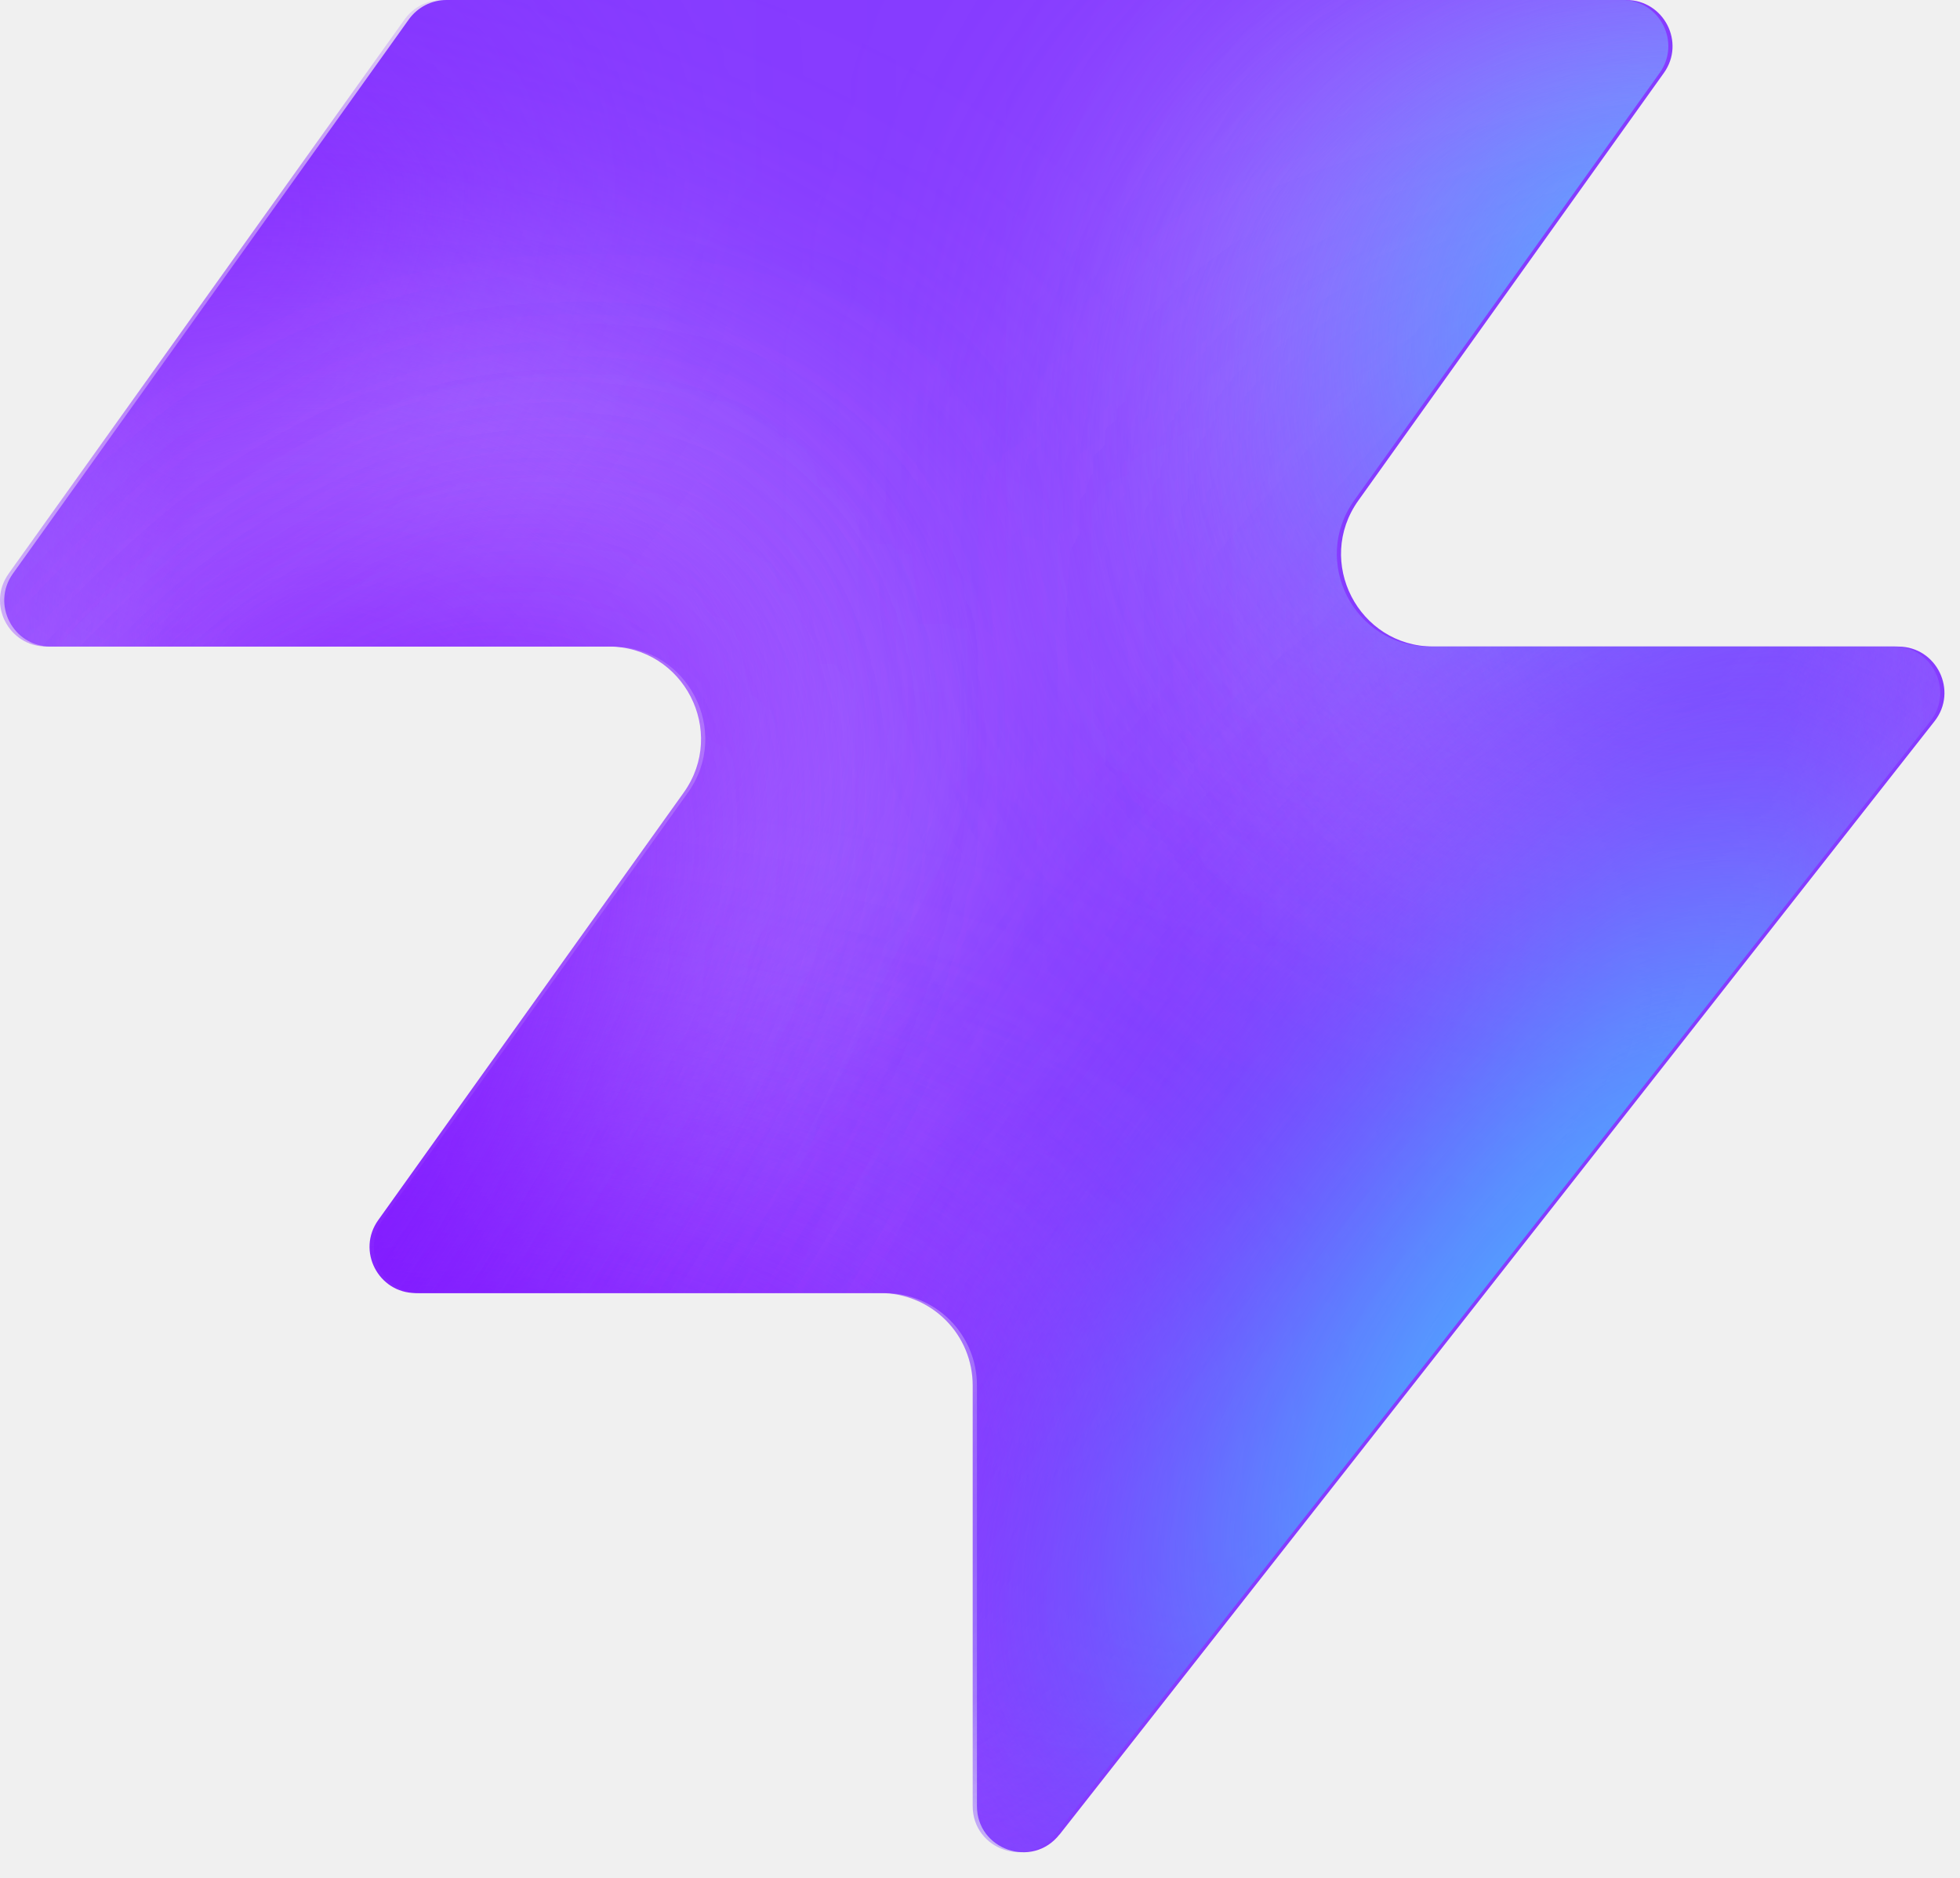
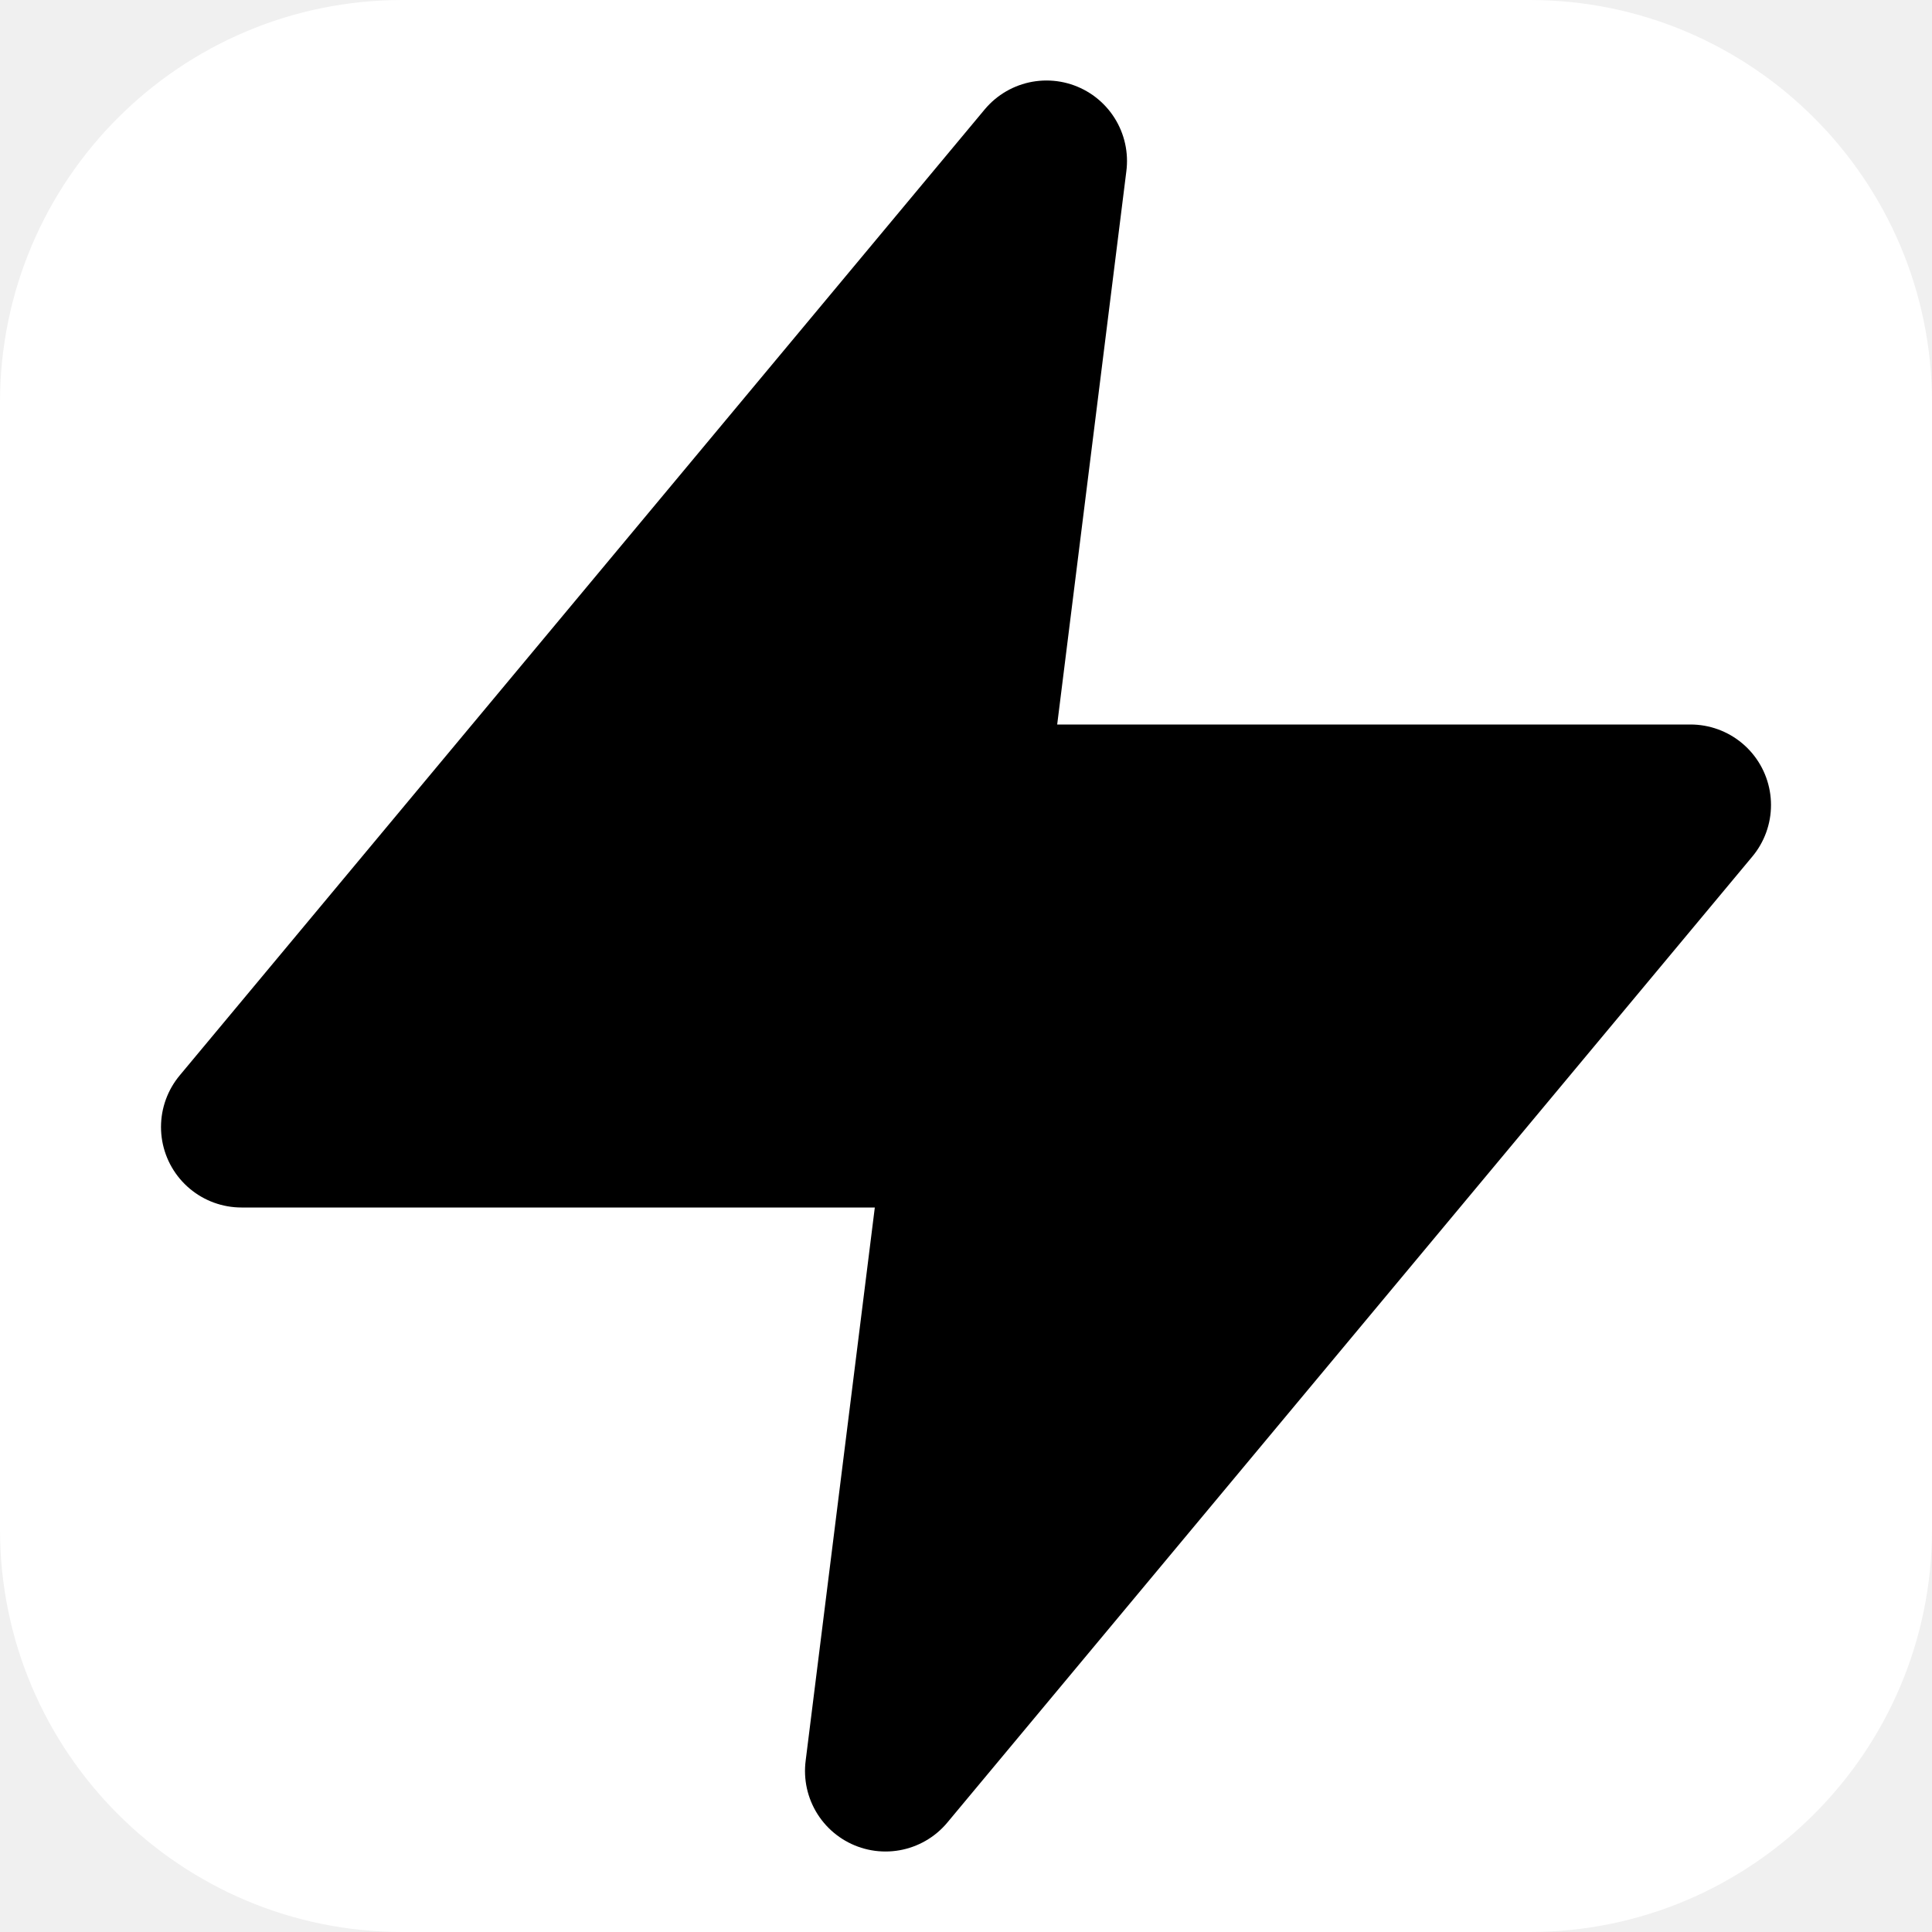
- <svg xmlns="http://www.w3.org/2000/svg" width="48" height="46" fill="none" viewBox="0 0 48 46">
-   <path fill="#863bff" d="M25.946 44.938c-.664.845-2.021.375-2.021-.698V33.937a2.26 2.26 0 0 0-2.262-2.262H10.287c-.92 0-1.456-1.04-.92-1.788l7.48-10.471c1.07-1.497 0-3.578-1.842-3.578H1.237c-.92 0-1.456-1.04-.92-1.788L10.013.474c.214-.297.556-.474.92-.474h28.894c.92 0 1.456 1.04.92 1.788l-7.48 10.471c-1.07 1.498 0 3.579 1.842 3.579h11.377c.943 0 1.473 1.088.89 1.83L25.947 44.94z" style="fill:#863bff;fill:color(display-p3 .525 .23 1);fill-opacity:1" />
-   <mask id="a" width="48" height="46" x="0" y="0" maskUnits="userSpaceOnUse" style="mask-type:alpha">
-     <path fill="#000" d="M25.842 44.938c-.664.844-2.021.375-2.021-.698V33.937a2.26 2.26 0 0 0-2.262-2.262H10.183c-.92 0-1.456-1.04-.92-1.788l7.48-10.471c1.07-1.498 0-3.579-1.842-3.579H1.133c-.92 0-1.456-1.04-.92-1.787L9.91.473c.214-.297.556-.474.92-.474h28.894c.92 0 1.456 1.04.92 1.788l-7.48 10.471c-1.07 1.498 0 3.578 1.842 3.578h11.377c.943 0 1.473 1.088.89 1.832L25.843 44.94z" style="fill:#000;fill-opacity:1" />
-   </mask>
-   <g mask="url(#a)">
-     <g filter="url(#b)">
-       <ellipse cx="5.508" cy="14.704" fill="#ede6ff" rx="5.508" ry="14.704" style="fill:#ede6ff;fill:color(display-p3 .927 .903 1);fill-opacity:1" transform="matrix(.00324 1 1 -.00324 -4.47 31.516)" />
-     </g>
-     <g filter="url(#c)">
-       <ellipse cx="10.399" cy="29.851" fill="#ede6ff" rx="10.399" ry="29.851" style="fill:#ede6ff;fill:color(display-p3 .927 .903 1);fill-opacity:1" transform="matrix(.00324 1 1 -.00324 -39.328 7.883)" />
-     </g>
-     <g filter="url(#d)">
-       <ellipse cx="5.508" cy="30.487" fill="#7e14ff" rx="5.508" ry="30.487" style="fill:#7e14ff;fill:color(display-p3 .492 .077 1);fill-opacity:1" transform="rotate(89.814 -25.913 -14.639)scale(1 -1)" />
-     </g>
-     <g filter="url(#e)">
-       <ellipse cx="5.508" cy="30.599" fill="#7e14ff" rx="5.508" ry="30.599" style="fill:#7e14ff;fill:color(display-p3 .492 .077 1);fill-opacity:1" transform="rotate(89.814 -32.644 -3.334)scale(1 -1)" />
-     </g>
-     <g filter="url(#f)">
-       <ellipse cx="5.508" cy="30.599" fill="#7e14ff" rx="5.508" ry="30.599" style="fill:#7e14ff;fill:color(display-p3 .492 .077 1);fill-opacity:1" transform="matrix(.00324 1 1 -.00324 -34.34 30.47)" />
-     </g>
-     <g filter="url(#g)">
-       <ellipse cx="14.072" cy="22.078" fill="#ede6ff" rx="14.072" ry="22.078" style="fill:#ede6ff;fill:color(display-p3 .927 .903 1);fill-opacity:1" transform="rotate(93.35 24.506 48.493)scale(-1 1)" />
-     </g>
-     <g filter="url(#h)">
-       <ellipse cx="3.47" cy="21.501" fill="#7e14ff" rx="3.47" ry="21.501" style="fill:#7e14ff;fill:color(display-p3 .492 .077 1);fill-opacity:1" transform="rotate(89.009 28.708 47.59)scale(-1 1)" />
-     </g>
-     <g filter="url(#i)">
-       <ellipse cx="3.47" cy="21.501" fill="#7e14ff" rx="3.47" ry="21.501" style="fill:#7e14ff;fill:color(display-p3 .492 .077 1);fill-opacity:1" transform="rotate(89.009 28.708 47.59)scale(-1 1)" />
-     </g>
-     <g filter="url(#j)">
-       <ellipse cx=".387" cy="8.972" fill="#7e14ff" rx="4.407" ry="29.108" style="fill:#7e14ff;fill:color(display-p3 .492 .077 1);fill-opacity:1" transform="rotate(39.51 .387 8.972)" />
-     </g>
-     <g filter="url(#k)">
-       <ellipse cx="47.523" cy="-6.092" fill="#7e14ff" rx="4.407" ry="29.108" style="fill:#7e14ff;fill:color(display-p3 .492 .077 1);fill-opacity:1" transform="rotate(37.892 47.523 -6.092)" />
-     </g>
-     <g filter="url(#l)">
-       <ellipse cx="41.412" cy="6.333" fill="#47bfff" rx="5.971" ry="9.665" style="fill:#47bfff;fill:color(display-p3 .28 .748 1);fill-opacity:1" transform="rotate(37.892 41.412 6.333)" />
-     </g>
-     <g filter="url(#m)">
-       <ellipse cx="-1.879" cy="38.332" fill="#7e14ff" rx="4.407" ry="29.108" style="fill:#7e14ff;fill:color(display-p3 .492 .077 1);fill-opacity:1" transform="rotate(37.892 -1.88 38.332)" />
-     </g>
-     <g filter="url(#n)">
-       <ellipse cx="-1.879" cy="38.332" fill="#7e14ff" rx="4.407" ry="29.108" style="fill:#7e14ff;fill:color(display-p3 .492 .077 1);fill-opacity:1" transform="rotate(37.892 -1.88 38.332)" />
-     </g>
-     <g filter="url(#o)">
-       <ellipse cx="35.651" cy="29.907" fill="#7e14ff" rx="4.407" ry="29.108" style="fill:#7e14ff;fill:color(display-p3 .492 .077 1);fill-opacity:1" transform="rotate(37.892 35.651 29.907)" />
-     </g>
-     <g filter="url(#p)">
-       <ellipse cx="38.418" cy="32.4" fill="#47bfff" rx="5.971" ry="15.297" style="fill:#47bfff;fill:color(display-p3 .28 .748 1);fill-opacity:1" transform="rotate(37.892 38.418 32.4)" />
-     </g>
-   </g>
-   <defs>
-     <filter id="b" width="60.045" height="41.654" x="-19.77" y="16.149" color-interpolation-filters="sRGB" filterUnits="userSpaceOnUse">
-       <feFlood flood-opacity="0" result="BackgroundImageFix" />
-       <feBlend in="SourceGraphic" in2="BackgroundImageFix" result="shape" />
-       <feGaussianBlur result="effect1_foregroundBlur_2002_17158" stdDeviation="7.659" />
-     </filter>
-     <filter id="c" width="90.34" height="51.437" x="-54.613" y="-7.533" color-interpolation-filters="sRGB" filterUnits="userSpaceOnUse">
-       <feFlood flood-opacity="0" result="BackgroundImageFix" />
-       <feBlend in="SourceGraphic" in2="BackgroundImageFix" result="shape" />
-       <feGaussianBlur result="effect1_foregroundBlur_2002_17158" stdDeviation="7.659" />
-     </filter>
-     <filter id="d" width="79.355" height="29.4" x="-49.64" y="2.03" color-interpolation-filters="sRGB" filterUnits="userSpaceOnUse">
-       <feFlood flood-opacity="0" result="BackgroundImageFix" />
-       <feBlend in="SourceGraphic" in2="BackgroundImageFix" result="shape" />
-       <feGaussianBlur result="effect1_foregroundBlur_2002_17158" stdDeviation="4.596" />
-     </filter>
-     <filter id="e" width="79.579" height="29.4" x="-45.045" y="20.029" color-interpolation-filters="sRGB" filterUnits="userSpaceOnUse">
-       <feFlood flood-opacity="0" result="BackgroundImageFix" />
-       <feBlend in="SourceGraphic" in2="BackgroundImageFix" result="shape" />
-       <feGaussianBlur result="effect1_foregroundBlur_2002_17158" stdDeviation="4.596" />
-     </filter>
-     <filter id="f" width="79.579" height="29.4" x="-43.513" y="21.178" color-interpolation-filters="sRGB" filterUnits="userSpaceOnUse">
-       <feFlood flood-opacity="0" result="BackgroundImageFix" />
-       <feBlend in="SourceGraphic" in2="BackgroundImageFix" result="shape" />
-       <feGaussianBlur result="effect1_foregroundBlur_2002_17158" stdDeviation="4.596" />
-     </filter>
-     <filter id="g" width="74.749" height="58.852" x="15.756" y="-17.901" color-interpolation-filters="sRGB" filterUnits="userSpaceOnUse">
-       <feFlood flood-opacity="0" result="BackgroundImageFix" />
-       <feBlend in="SourceGraphic" in2="BackgroundImageFix" result="shape" />
-       <feGaussianBlur result="effect1_foregroundBlur_2002_17158" stdDeviation="7.659" />
-     </filter>
-     <filter id="h" width="61.377" height="25.362" x="23.548" y="2.284" color-interpolation-filters="sRGB" filterUnits="userSpaceOnUse">
-       <feFlood flood-opacity="0" result="BackgroundImageFix" />
-       <feBlend in="SourceGraphic" in2="BackgroundImageFix" result="shape" />
-       <feGaussianBlur result="effect1_foregroundBlur_2002_17158" stdDeviation="4.596" />
-     </filter>
-     <filter id="i" width="61.377" height="25.362" x="23.548" y="2.284" color-interpolation-filters="sRGB" filterUnits="userSpaceOnUse">
-       <feFlood flood-opacity="0" result="BackgroundImageFix" />
-       <feBlend in="SourceGraphic" in2="BackgroundImageFix" result="shape" />
-       <feGaussianBlur result="effect1_foregroundBlur_2002_17158" stdDeviation="4.596" />
-     </filter>
-     <filter id="j" width="56.045" height="63.649" x="-27.636" y="-22.853" color-interpolation-filters="sRGB" filterUnits="userSpaceOnUse">
-       <feFlood flood-opacity="0" result="BackgroundImageFix" />
-       <feBlend in="SourceGraphic" in2="BackgroundImageFix" result="shape" />
-       <feGaussianBlur result="effect1_foregroundBlur_2002_17158" stdDeviation="4.596" />
-     </filter>
-     <filter id="k" width="54.814" height="64.646" x="20.116" y="-38.415" color-interpolation-filters="sRGB" filterUnits="userSpaceOnUse">
-       <feFlood flood-opacity="0" result="BackgroundImageFix" />
-       <feBlend in="SourceGraphic" in2="BackgroundImageFix" result="shape" />
-       <feGaussianBlur result="effect1_foregroundBlur_2002_17158" stdDeviation="4.596" />
-     </filter>
-     <filter id="l" width="33.541" height="35.313" x="24.641" y="-11.323" color-interpolation-filters="sRGB" filterUnits="userSpaceOnUse">
-       <feFlood flood-opacity="0" result="BackgroundImageFix" />
-       <feBlend in="SourceGraphic" in2="BackgroundImageFix" result="shape" />
-       <feGaussianBlur result="effect1_foregroundBlur_2002_17158" stdDeviation="4.596" />
-     </filter>
-     <filter id="m" width="54.814" height="64.646" x="-29.286" y="6.009" color-interpolation-filters="sRGB" filterUnits="userSpaceOnUse">
-       <feFlood flood-opacity="0" result="BackgroundImageFix" />
-       <feBlend in="SourceGraphic" in2="BackgroundImageFix" result="shape" />
-       <feGaussianBlur result="effect1_foregroundBlur_2002_17158" stdDeviation="4.596" />
-     </filter>
-     <filter id="n" width="54.814" height="64.646" x="-29.286" y="6.009" color-interpolation-filters="sRGB" filterUnits="userSpaceOnUse">
-       <feFlood flood-opacity="0" result="BackgroundImageFix" />
-       <feBlend in="SourceGraphic" in2="BackgroundImageFix" result="shape" />
-       <feGaussianBlur result="effect1_foregroundBlur_2002_17158" stdDeviation="4.596" />
-     </filter>
-     <filter id="o" width="54.814" height="64.646" x="8.244" y="-2.416" color-interpolation-filters="sRGB" filterUnits="userSpaceOnUse">
-       <feFlood flood-opacity="0" result="BackgroundImageFix" />
-       <feBlend in="SourceGraphic" in2="BackgroundImageFix" result="shape" />
-       <feGaussianBlur result="effect1_foregroundBlur_2002_17158" stdDeviation="4.596" />
-     </filter>
-     <filter id="p" width="39.409" height="43.623" x="18.713" y="10.588" color-interpolation-filters="sRGB" filterUnits="userSpaceOnUse">
-       <feFlood flood-opacity="0" result="BackgroundImageFix" />
-       <feBlend in="SourceGraphic" in2="BackgroundImageFix" result="shape" />
-       <feGaussianBlur result="effect1_foregroundBlur_2002_17158" stdDeviation="4.596" />
-     </filter>
-   </defs>
+ <svg xmlns="http://www.w3.org/2000/svg" width="32" height="32" viewBox="0 0 24 24" fill="none" stroke="black" stroke-width="2" stroke-linecap="round" stroke-linejoin="round">
+   <rect x="0" y="0" width="24" height="24" rx="5" fill="white" stroke="none" />
+   <path d="M13 2 L3 14 h9 l-1 8 10-12 h-9 l1-8 z" fill="black" stroke="black" />
</svg>
